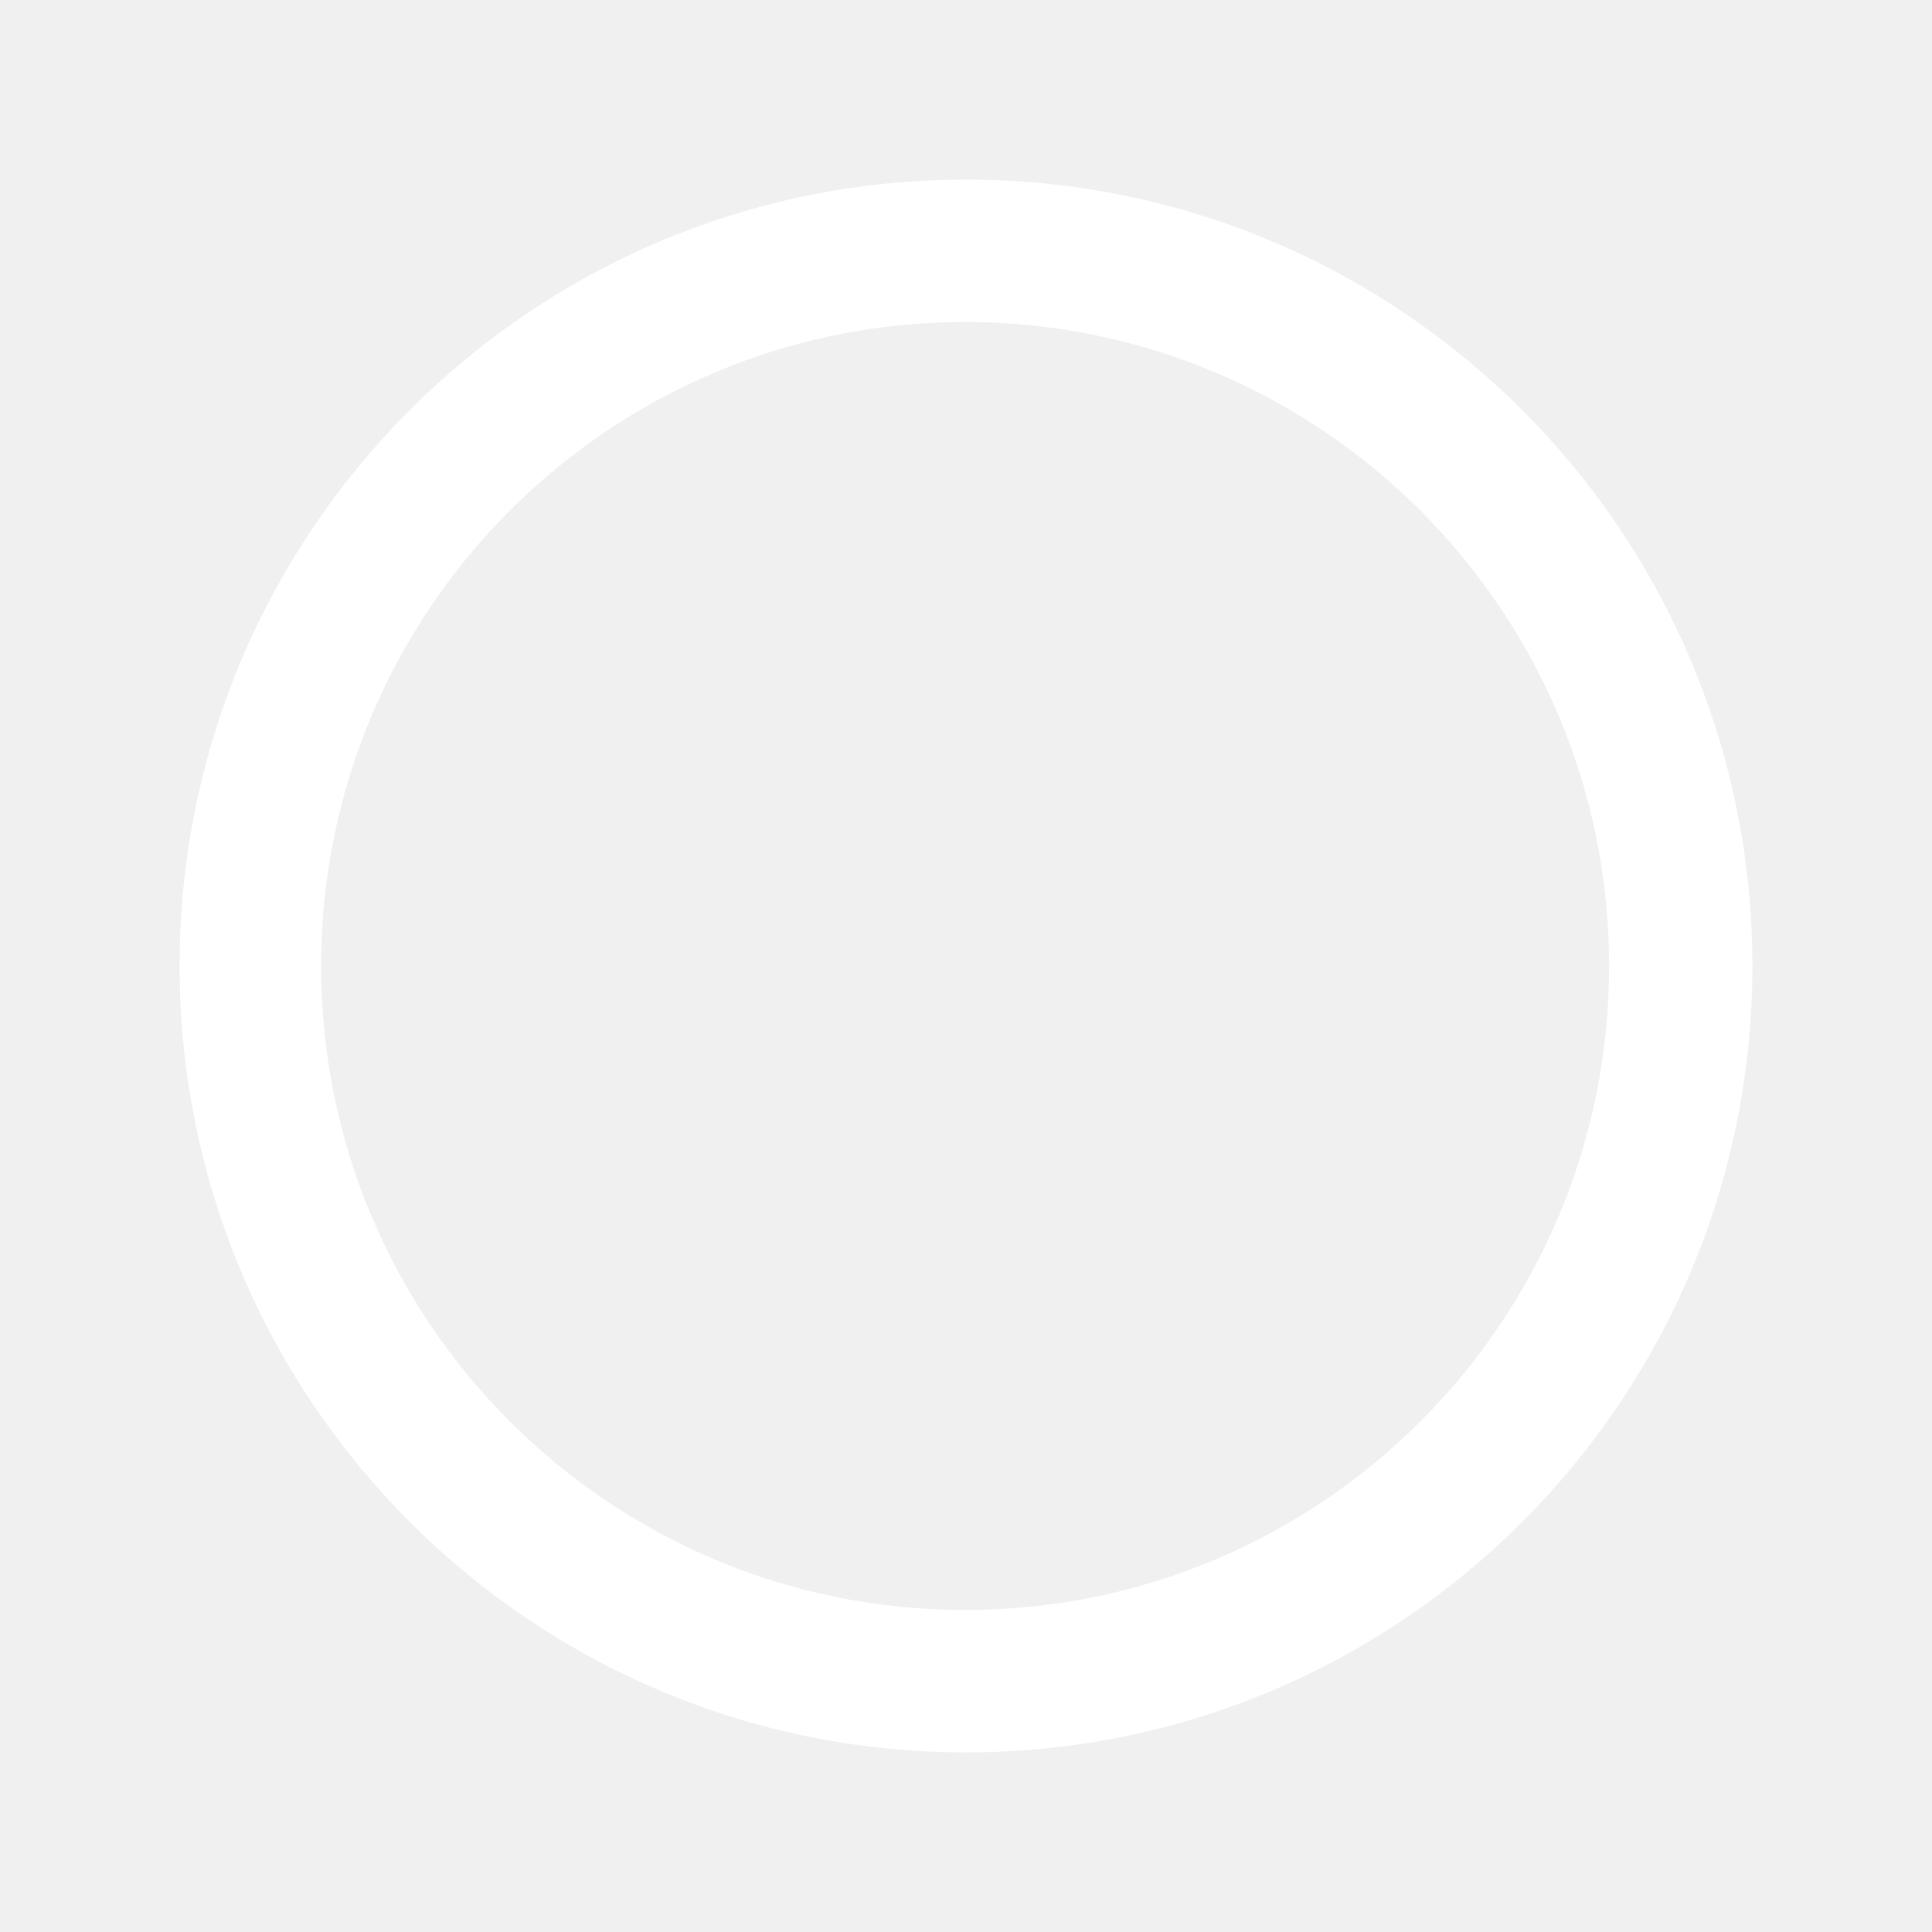
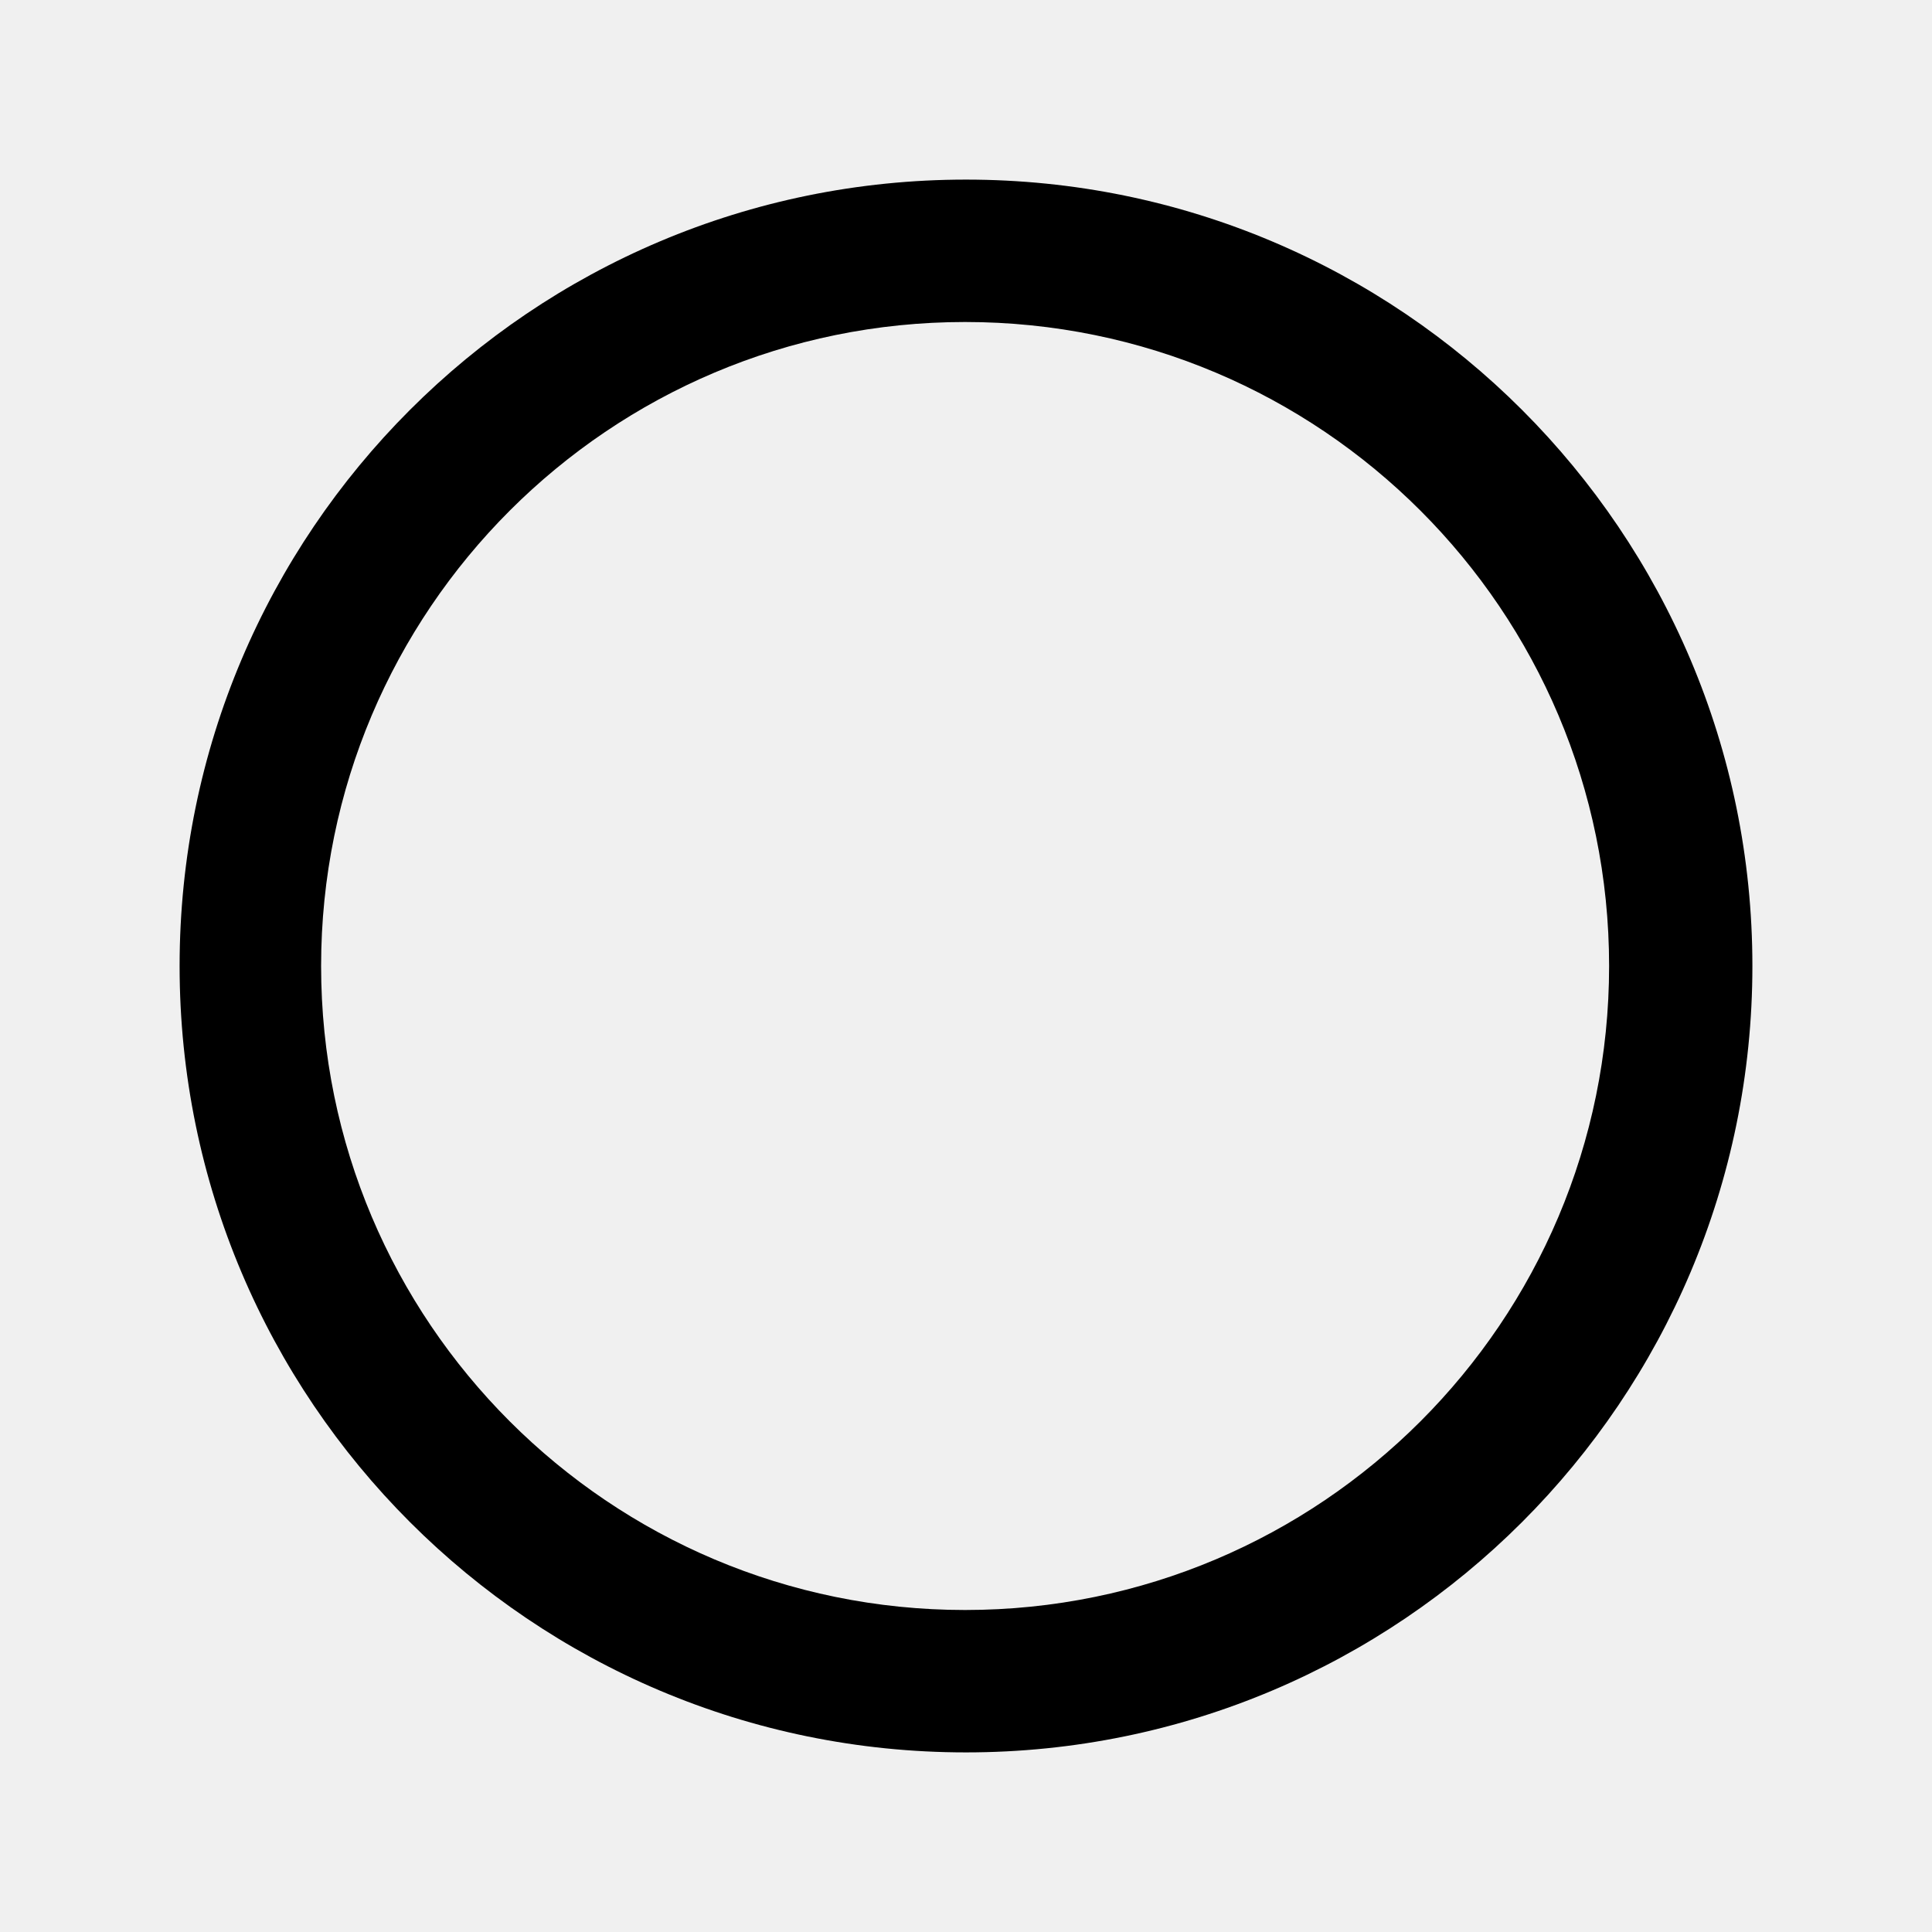
- <svg xmlns="http://www.w3.org/2000/svg" id="_图层_1" data-name="图层_1" version="1.1" viewBox="0 0 1080 1080">
-   <defs>
-     <style>
-       .st0 {
-         fill: #fff;
-       }
-     </style>
-   </defs>
-   <path class="st0" d="M979.6,540c0,242.8-196.8,439.6-439.6,439.6S100.4,782.8,100.4,540,297.2,100.4,540,100.4s439.6,196.8,439.6,439.6ZM539.5,180c-198.8,0-360,161.2-360,360s161.2,360,360,360,360-161.2,360-360-161.2-360-360-360Z" />
+ <svg xmlns="http://www.w3.org/2000/svg" id="circle" version="1.1" viewBox="0 0 1080 1080">
+   <path class="inner" d="M979.6,540c0,242.8-196.8,439.6-439.6,439.6S100.4,782.8,100.4,540,297.2,100.4,540,100.4s439.6,196.8,439.6,439.6ZM539.5,180c-198.8,0-360,161.2-360,360s161.2,360,360,360,360-161.2,360-360-161.2-360-360-360Z" />
</svg>
